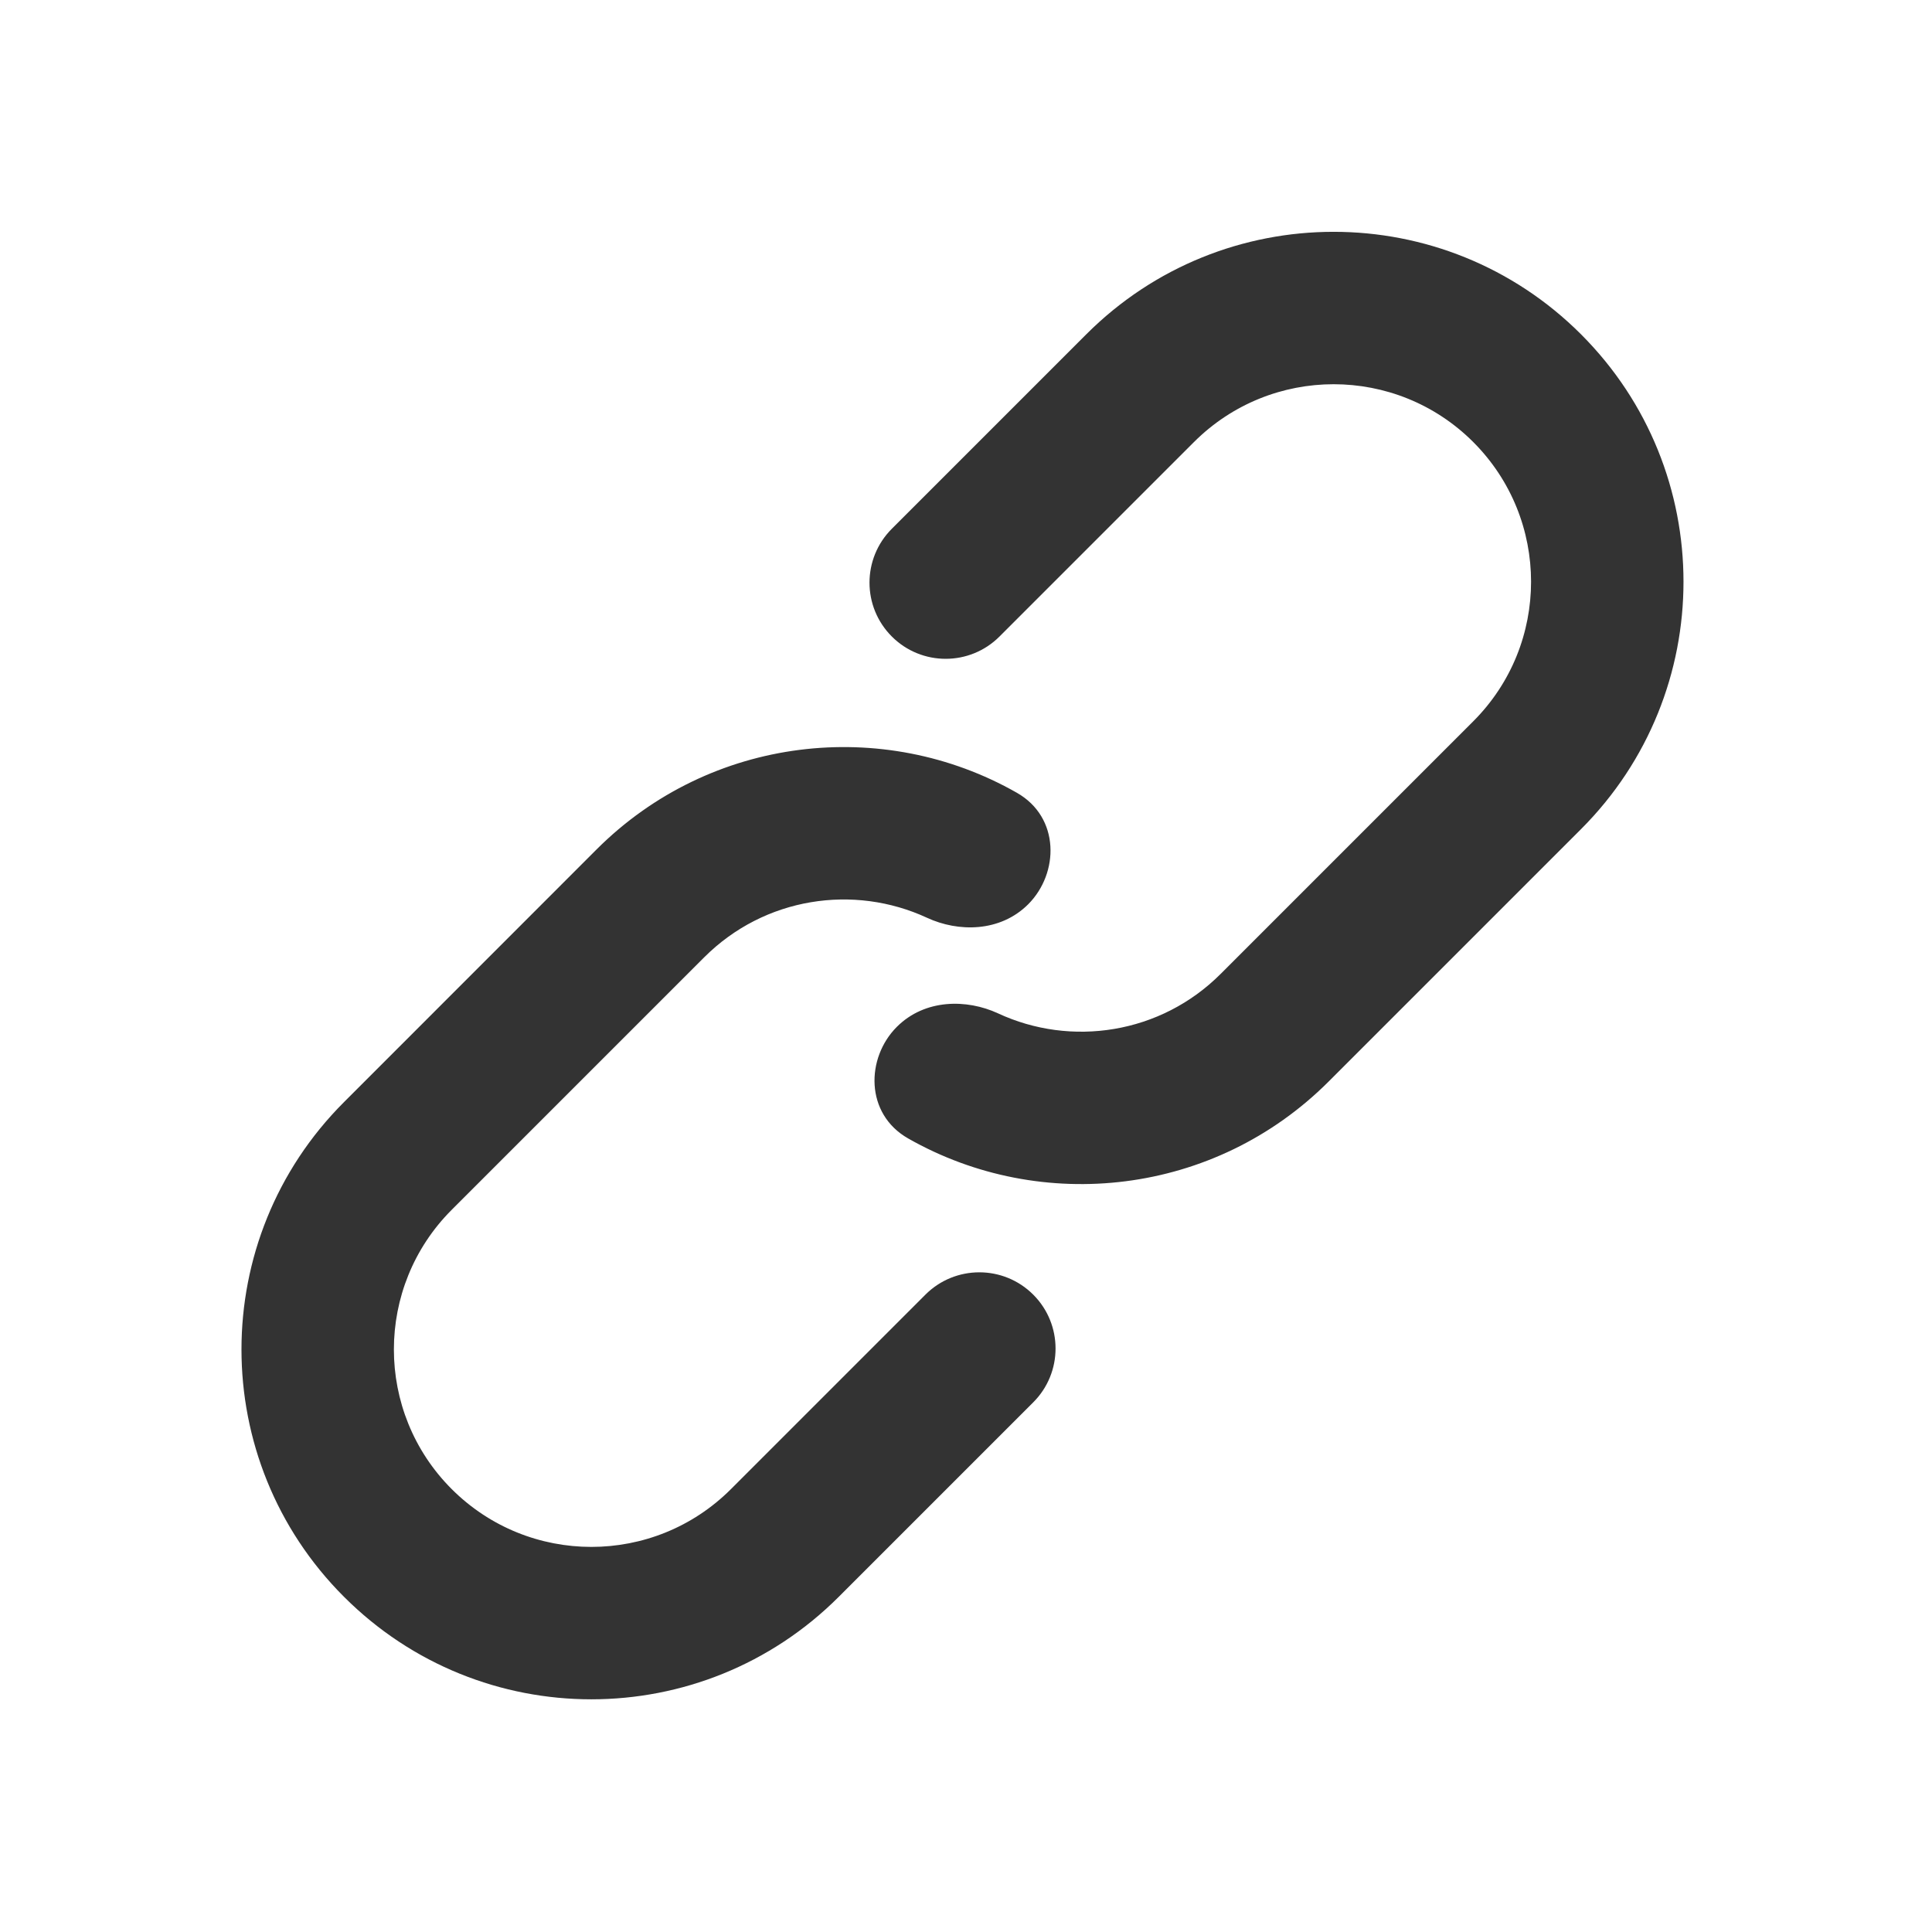
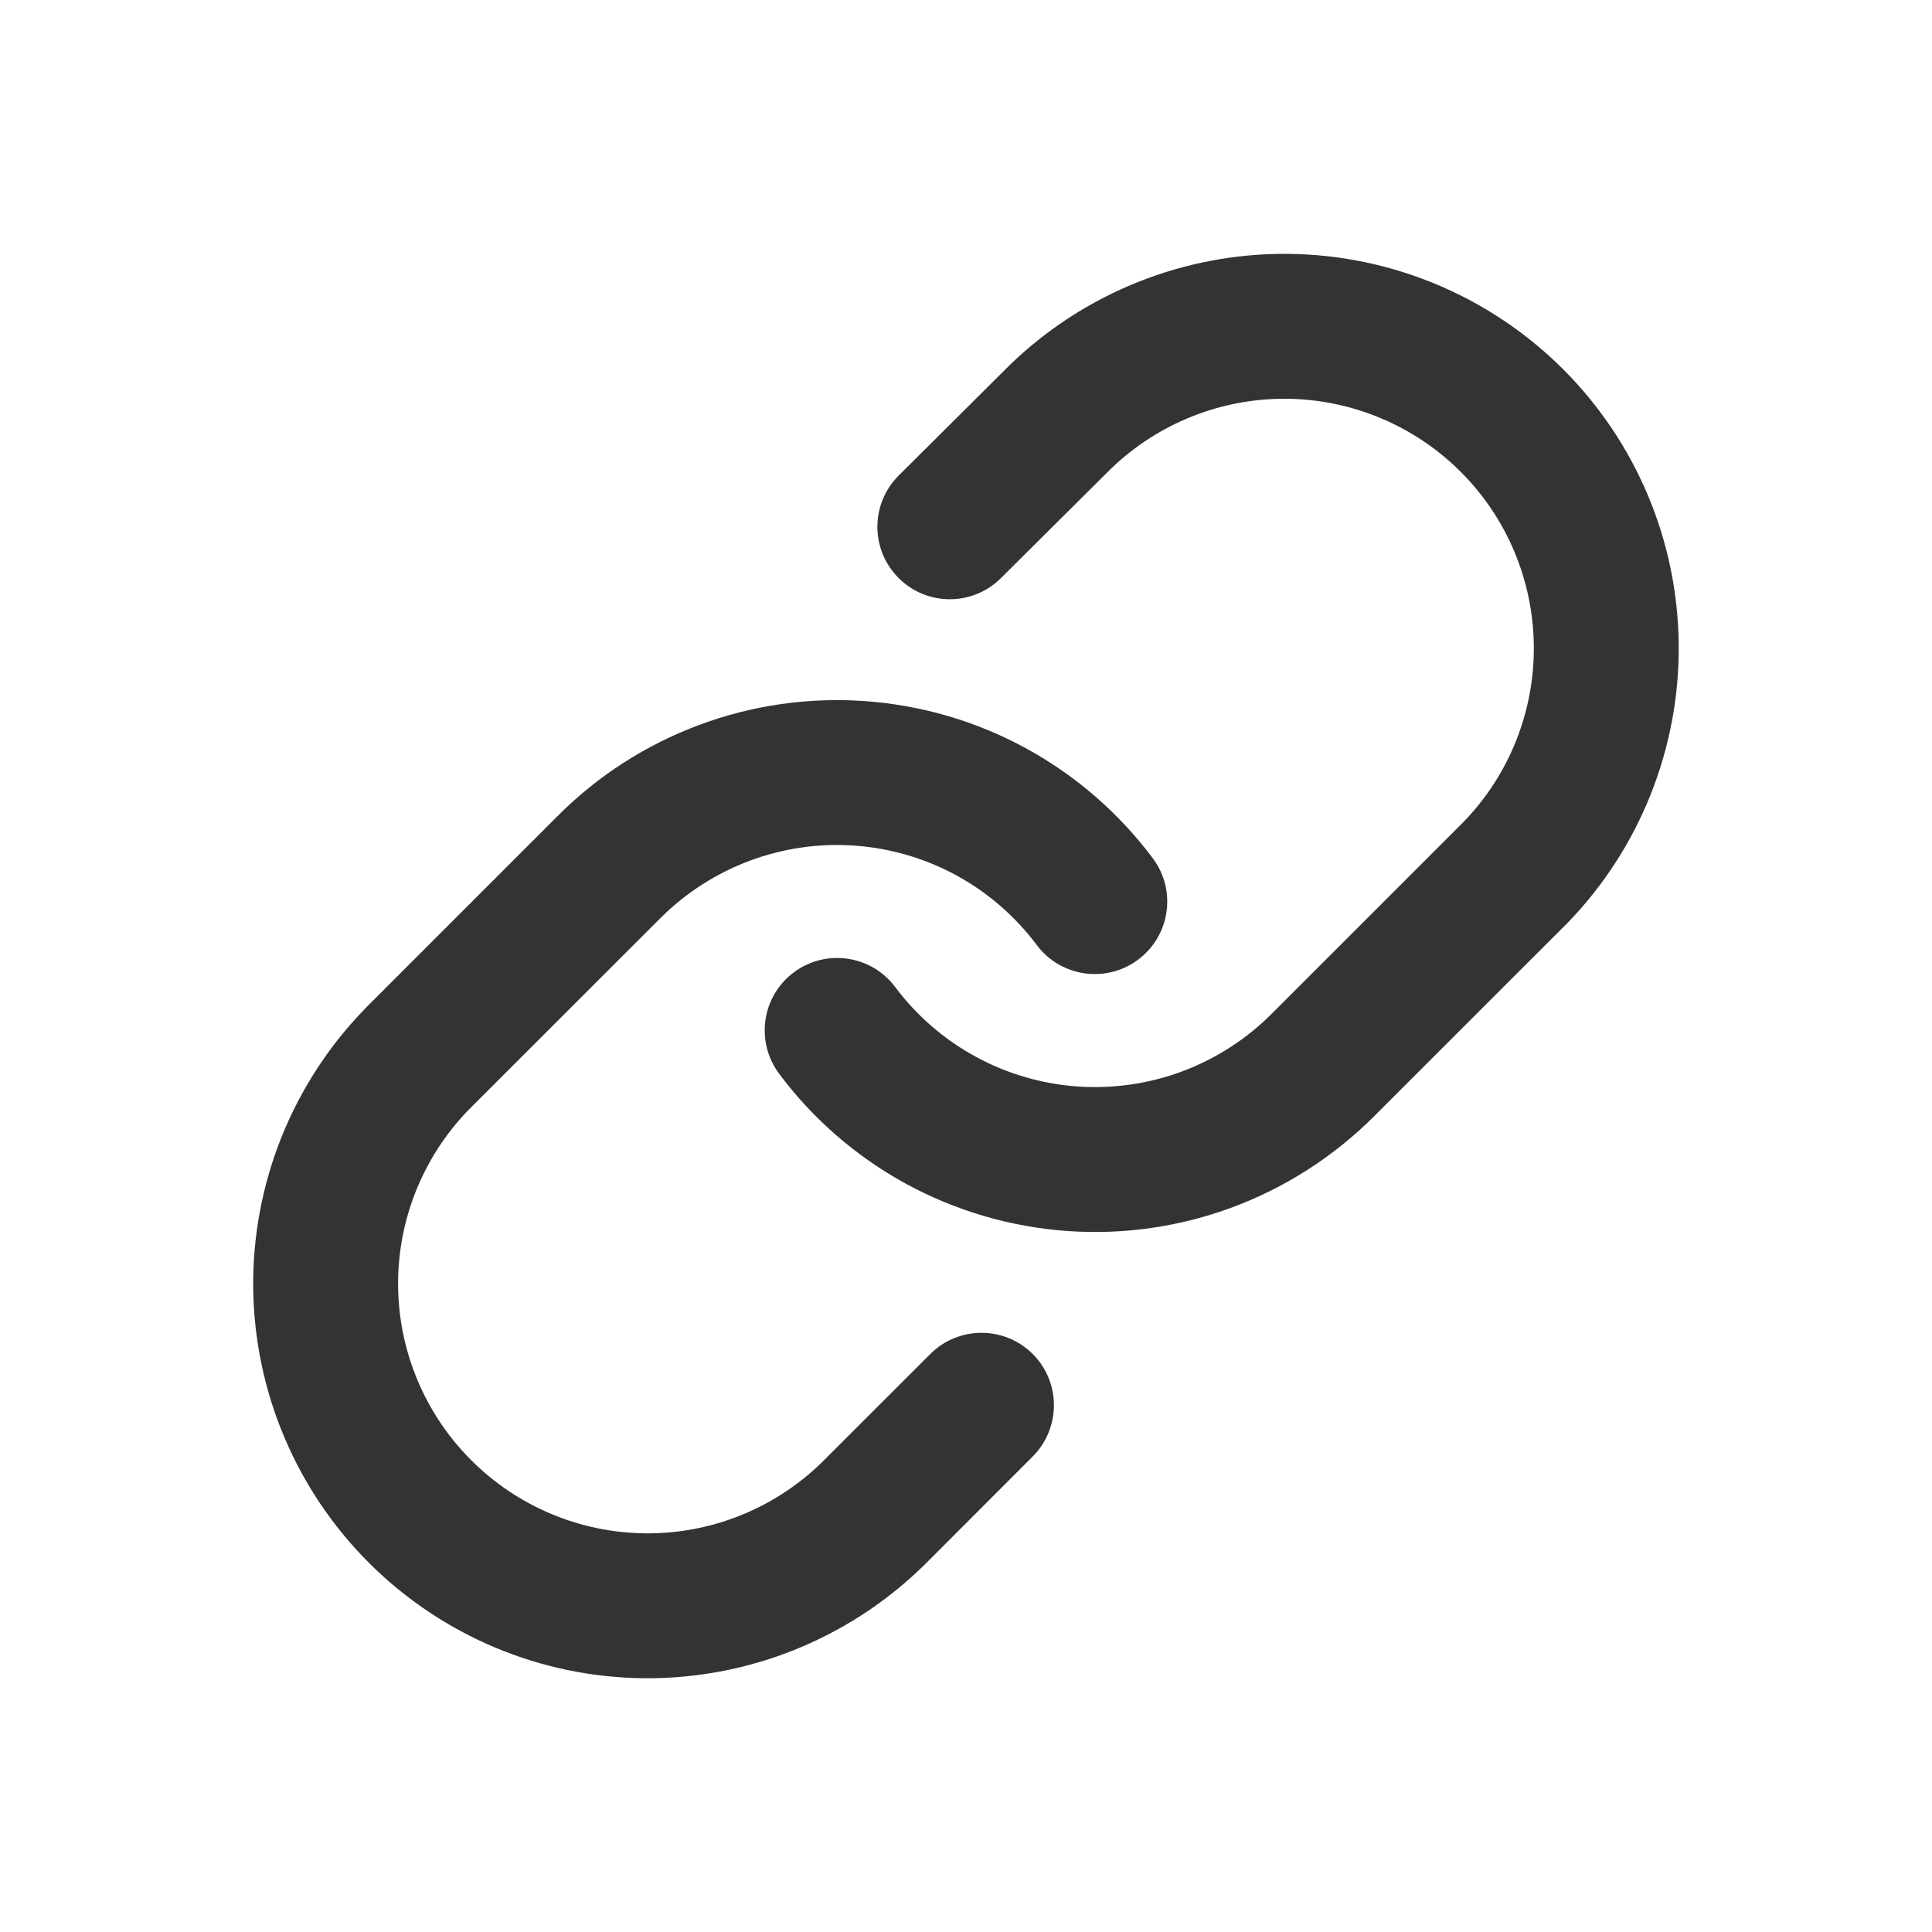
<svg xmlns="http://www.w3.org/2000/svg" width="20" height="20" viewBox="0 0 20 20" fill="none">
-   <path d="M10.417 8.4C10.711 8.567 10.726 8.964 10.487 9.204C10.28 9.41 9.955 9.422 9.69 9.299C8.852 8.91 7.825 9.061 7.133 9.753L4.519 12.367C3.634 13.252 3.634 14.687 4.519 15.572C5.404 16.457 6.839 16.457 7.724 15.572L9.737 13.559C9.959 13.338 10.317 13.338 10.539 13.559C10.76 13.78 10.76 14.139 10.539 14.36L8.526 16.373C7.198 17.701 5.046 17.701 3.718 16.373C2.39 15.046 2.39 12.893 3.718 11.566L6.332 8.952C7.439 7.845 9.119 7.661 10.417 8.4Z" fill="#333333" />
-   <path d="M9.511 11.591C9.217 11.424 9.201 11.027 9.441 10.787C9.647 10.581 9.972 10.569 10.237 10.692C11.075 11.081 12.103 10.93 12.794 10.238L15.408 7.624C16.293 6.739 16.293 5.304 15.408 4.419C14.523 3.534 13.088 3.534 12.203 4.419L10.19 6.432C9.969 6.654 9.61 6.654 9.389 6.432C9.168 6.211 9.168 5.852 9.389 5.631L11.402 3.618C12.73 2.29 14.882 2.29 16.21 3.618C17.537 4.946 17.537 7.098 16.21 8.426L13.596 11.04C12.489 12.147 10.808 12.331 9.511 11.591Z" fill="#333333" />
-   <path fill-rule="evenodd" clip-rule="evenodd" d="M11.245 3.461C12.659 2.046 14.952 2.046 16.367 3.461C17.781 4.875 17.781 7.168 16.367 8.583L13.753 11.197C12.573 12.376 10.783 12.572 9.401 11.785C8.953 11.53 8.963 10.951 9.284 10.63C9.575 10.339 10.009 10.341 10.331 10.49C11.087 10.842 12.014 10.705 12.637 10.081L15.251 7.467C16.049 6.669 16.049 5.375 15.251 4.576C14.453 3.778 13.159 3.778 12.36 4.576L10.347 6.589C10.039 6.897 9.54 6.897 9.232 6.589C8.924 6.281 8.924 5.782 9.232 5.474L11.245 3.461ZM16.052 3.775C14.812 2.534 12.8 2.534 11.559 3.775L9.546 5.788C9.412 5.923 9.412 6.141 9.546 6.275C9.681 6.41 9.899 6.41 10.033 6.275L12.046 4.262C13.018 3.29 14.594 3.29 15.566 4.262C16.537 5.234 16.537 6.81 15.566 7.781L12.951 10.396C12.192 11.155 11.064 11.321 10.143 10.893C9.936 10.797 9.719 10.823 9.598 10.945C9.44 11.102 9.48 11.319 9.62 11.398C10.833 12.089 12.404 11.917 13.438 10.883L16.052 8.268C17.293 7.028 17.293 5.016 16.052 3.775ZM6.175 8.794C7.354 7.615 9.145 7.419 10.527 8.207C10.975 8.462 10.964 9.04 10.644 9.361C10.352 9.652 9.919 9.65 9.597 9.501C8.84 9.15 7.914 9.286 7.29 9.91L4.676 12.524C3.878 13.322 3.878 14.617 4.676 15.415C5.475 16.213 6.769 16.213 7.567 15.415L9.58 13.402C9.888 13.094 10.388 13.094 10.696 13.402C11.004 13.71 11.004 14.209 10.696 14.517L8.683 16.53C7.268 17.945 4.975 17.945 3.561 16.53C2.146 15.116 2.146 12.823 3.561 11.409L6.175 8.794ZM10.307 8.593C9.094 7.902 7.524 8.074 6.489 9.109L3.875 11.723C2.634 12.963 2.634 14.975 3.875 16.216C5.116 17.457 7.128 17.457 8.368 16.216L10.382 14.203C10.516 14.069 10.516 13.851 10.382 13.716C10.247 13.582 10.029 13.582 9.895 13.716L7.881 15.729C6.91 16.701 5.334 16.701 4.362 15.729C3.39 14.757 3.39 13.182 4.362 12.21L6.976 9.596C7.736 8.836 8.864 8.67 9.784 9.098C9.992 9.194 10.209 9.168 10.33 9.047C10.488 8.889 10.447 8.673 10.307 8.593Z" fill="#333333" />
+   <path d="M8.956 7.258C9.54 7.3 10.108 7.466 10.622 7.747C11.136 8.028 11.583 8.416 11.934 8.885C12.182 9.216 12.114 9.686 11.782 9.934C11.451 10.182 10.98 10.114 10.733 9.783C10.511 9.487 10.228 9.241 9.903 9.063C9.578 8.886 9.218 8.78 8.849 8.754C8.479 8.727 8.109 8.781 7.762 8.91C7.415 9.04 7.099 9.242 6.837 9.504L4.846 11.494C4.376 11.981 4.115 12.634 4.121 13.311C4.127 13.989 4.399 14.637 4.878 15.116C5.357 15.595 6.005 15.867 6.682 15.873C7.359 15.879 8.012 15.618 8.499 15.147L9.63 14.017C9.923 13.724 10.398 13.724 10.691 14.017C10.983 14.309 10.983 14.784 10.691 15.077L9.551 16.218L9.541 16.227C8.771 16.97 7.74 17.382 6.669 17.373C5.599 17.364 4.575 16.934 3.818 16.177C3.061 15.42 2.631 14.396 2.621 13.325C2.612 12.255 3.024 11.223 3.768 10.453L3.777 10.443L5.777 8.443C6.19 8.029 6.689 7.709 7.237 7.505C7.786 7.3 8.372 7.216 8.956 7.258Z" fill="#333333" />
+   <path d="M13.33 2.628C14.401 2.637 15.426 3.067 16.183 3.824C16.94 4.581 17.369 5.605 17.378 6.676C17.387 7.746 16.976 8.778 16.233 9.548L14.223 11.557C13.809 11.971 13.311 12.291 12.763 12.496C12.214 12.701 11.628 12.785 11.044 12.743C10.46 12.701 9.892 12.534 9.378 12.254C8.864 11.973 8.416 11.585 8.066 11.116C7.818 10.784 7.885 10.314 8.217 10.066C8.549 9.818 9.019 9.886 9.267 10.218C9.489 10.514 9.772 10.76 10.097 10.937C10.422 11.115 10.781 11.22 11.15 11.247C11.52 11.273 11.891 11.22 12.238 11.091C12.585 10.961 12.9 10.759 13.162 10.497L15.153 8.506C15.624 8.019 15.884 7.366 15.878 6.688C15.872 6.011 15.601 5.364 15.122 4.885C14.643 4.406 13.995 4.134 13.318 4.128C12.64 4.122 11.987 4.383 11.5 4.853L10.361 5.985C10.068 6.277 9.593 6.276 9.301 5.982C9.009 5.689 9.01 5.214 9.304 4.922L10.45 3.782L10.458 3.774C11.228 3.031 12.26 2.619 13.33 2.628Z" fill="#333333" />
</svg>
